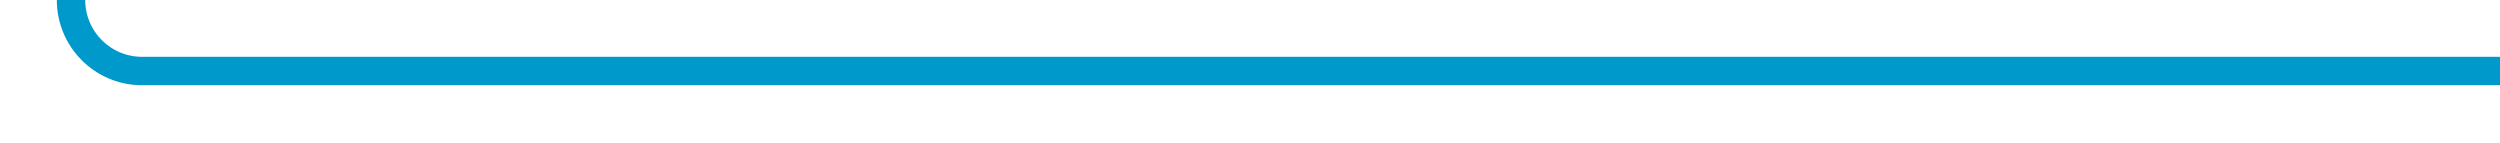
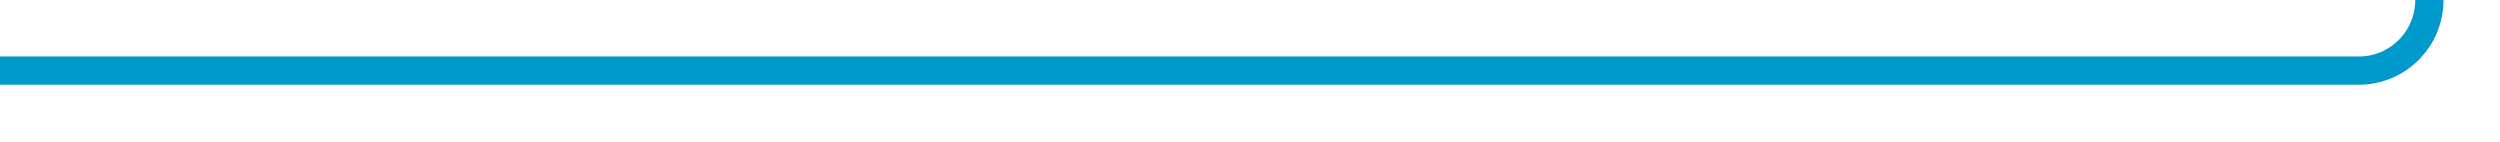
- <svg xmlns="http://www.w3.org/2000/svg" version="1.1" width="176px" height="10px" preserveAspectRatio="xMinYMid meet" viewBox="1972 2465  176 8">
-   <path d="M 2148 2469  L 1982 2469  A 5 5 0 0 1 1977 2464 L 1977 806  A 5 5 0 0 0 1972 801 L 1807 801  " stroke-width="2" stroke="#0099cc" fill="none" />
+ <svg xmlns="http://www.w3.org/2000/svg" version="1.1" width="177px" height="10px" preserveAspectRatio="xMinYMid meet" viewBox="1188 2857  177 8">
+   <path d="M 1188 2861  L 1355 2861  A 5 5 0 0 0 1360 2856 L 1360 806  A 5 5 0 0 1 1365 801 L 1533 801  " stroke-width="2" stroke="#0099cc" fill="none" />
</svg>
